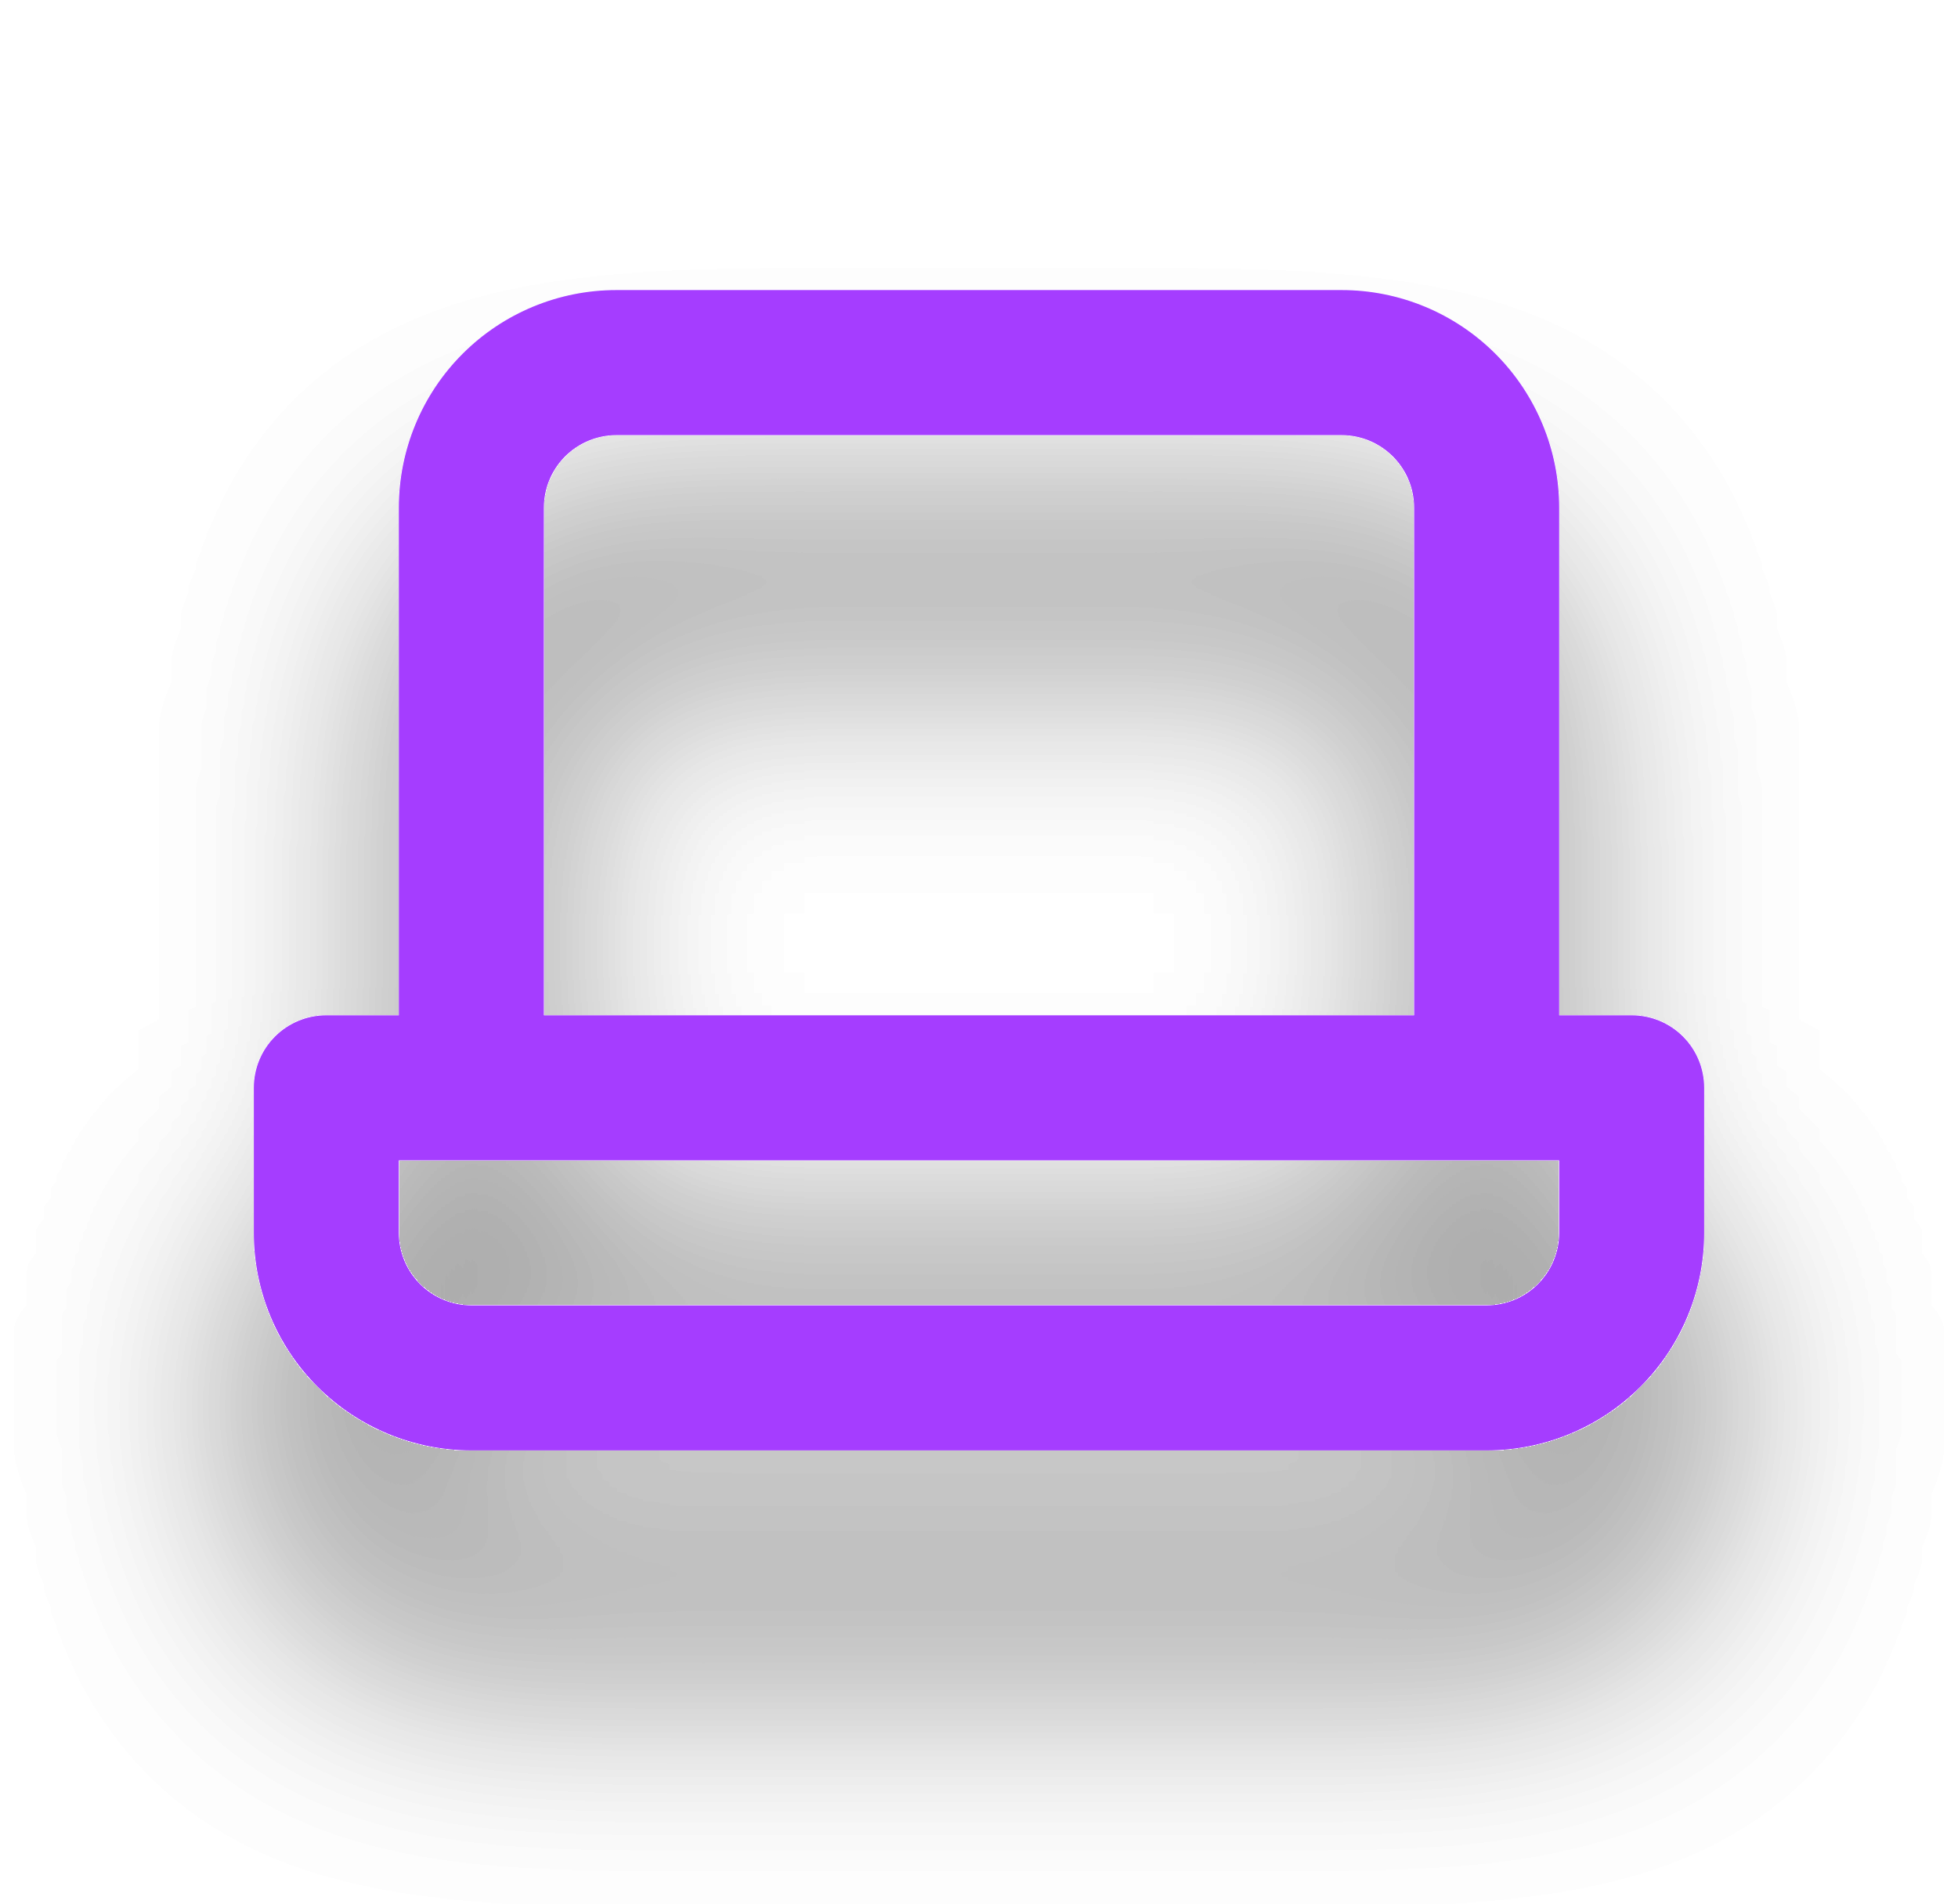
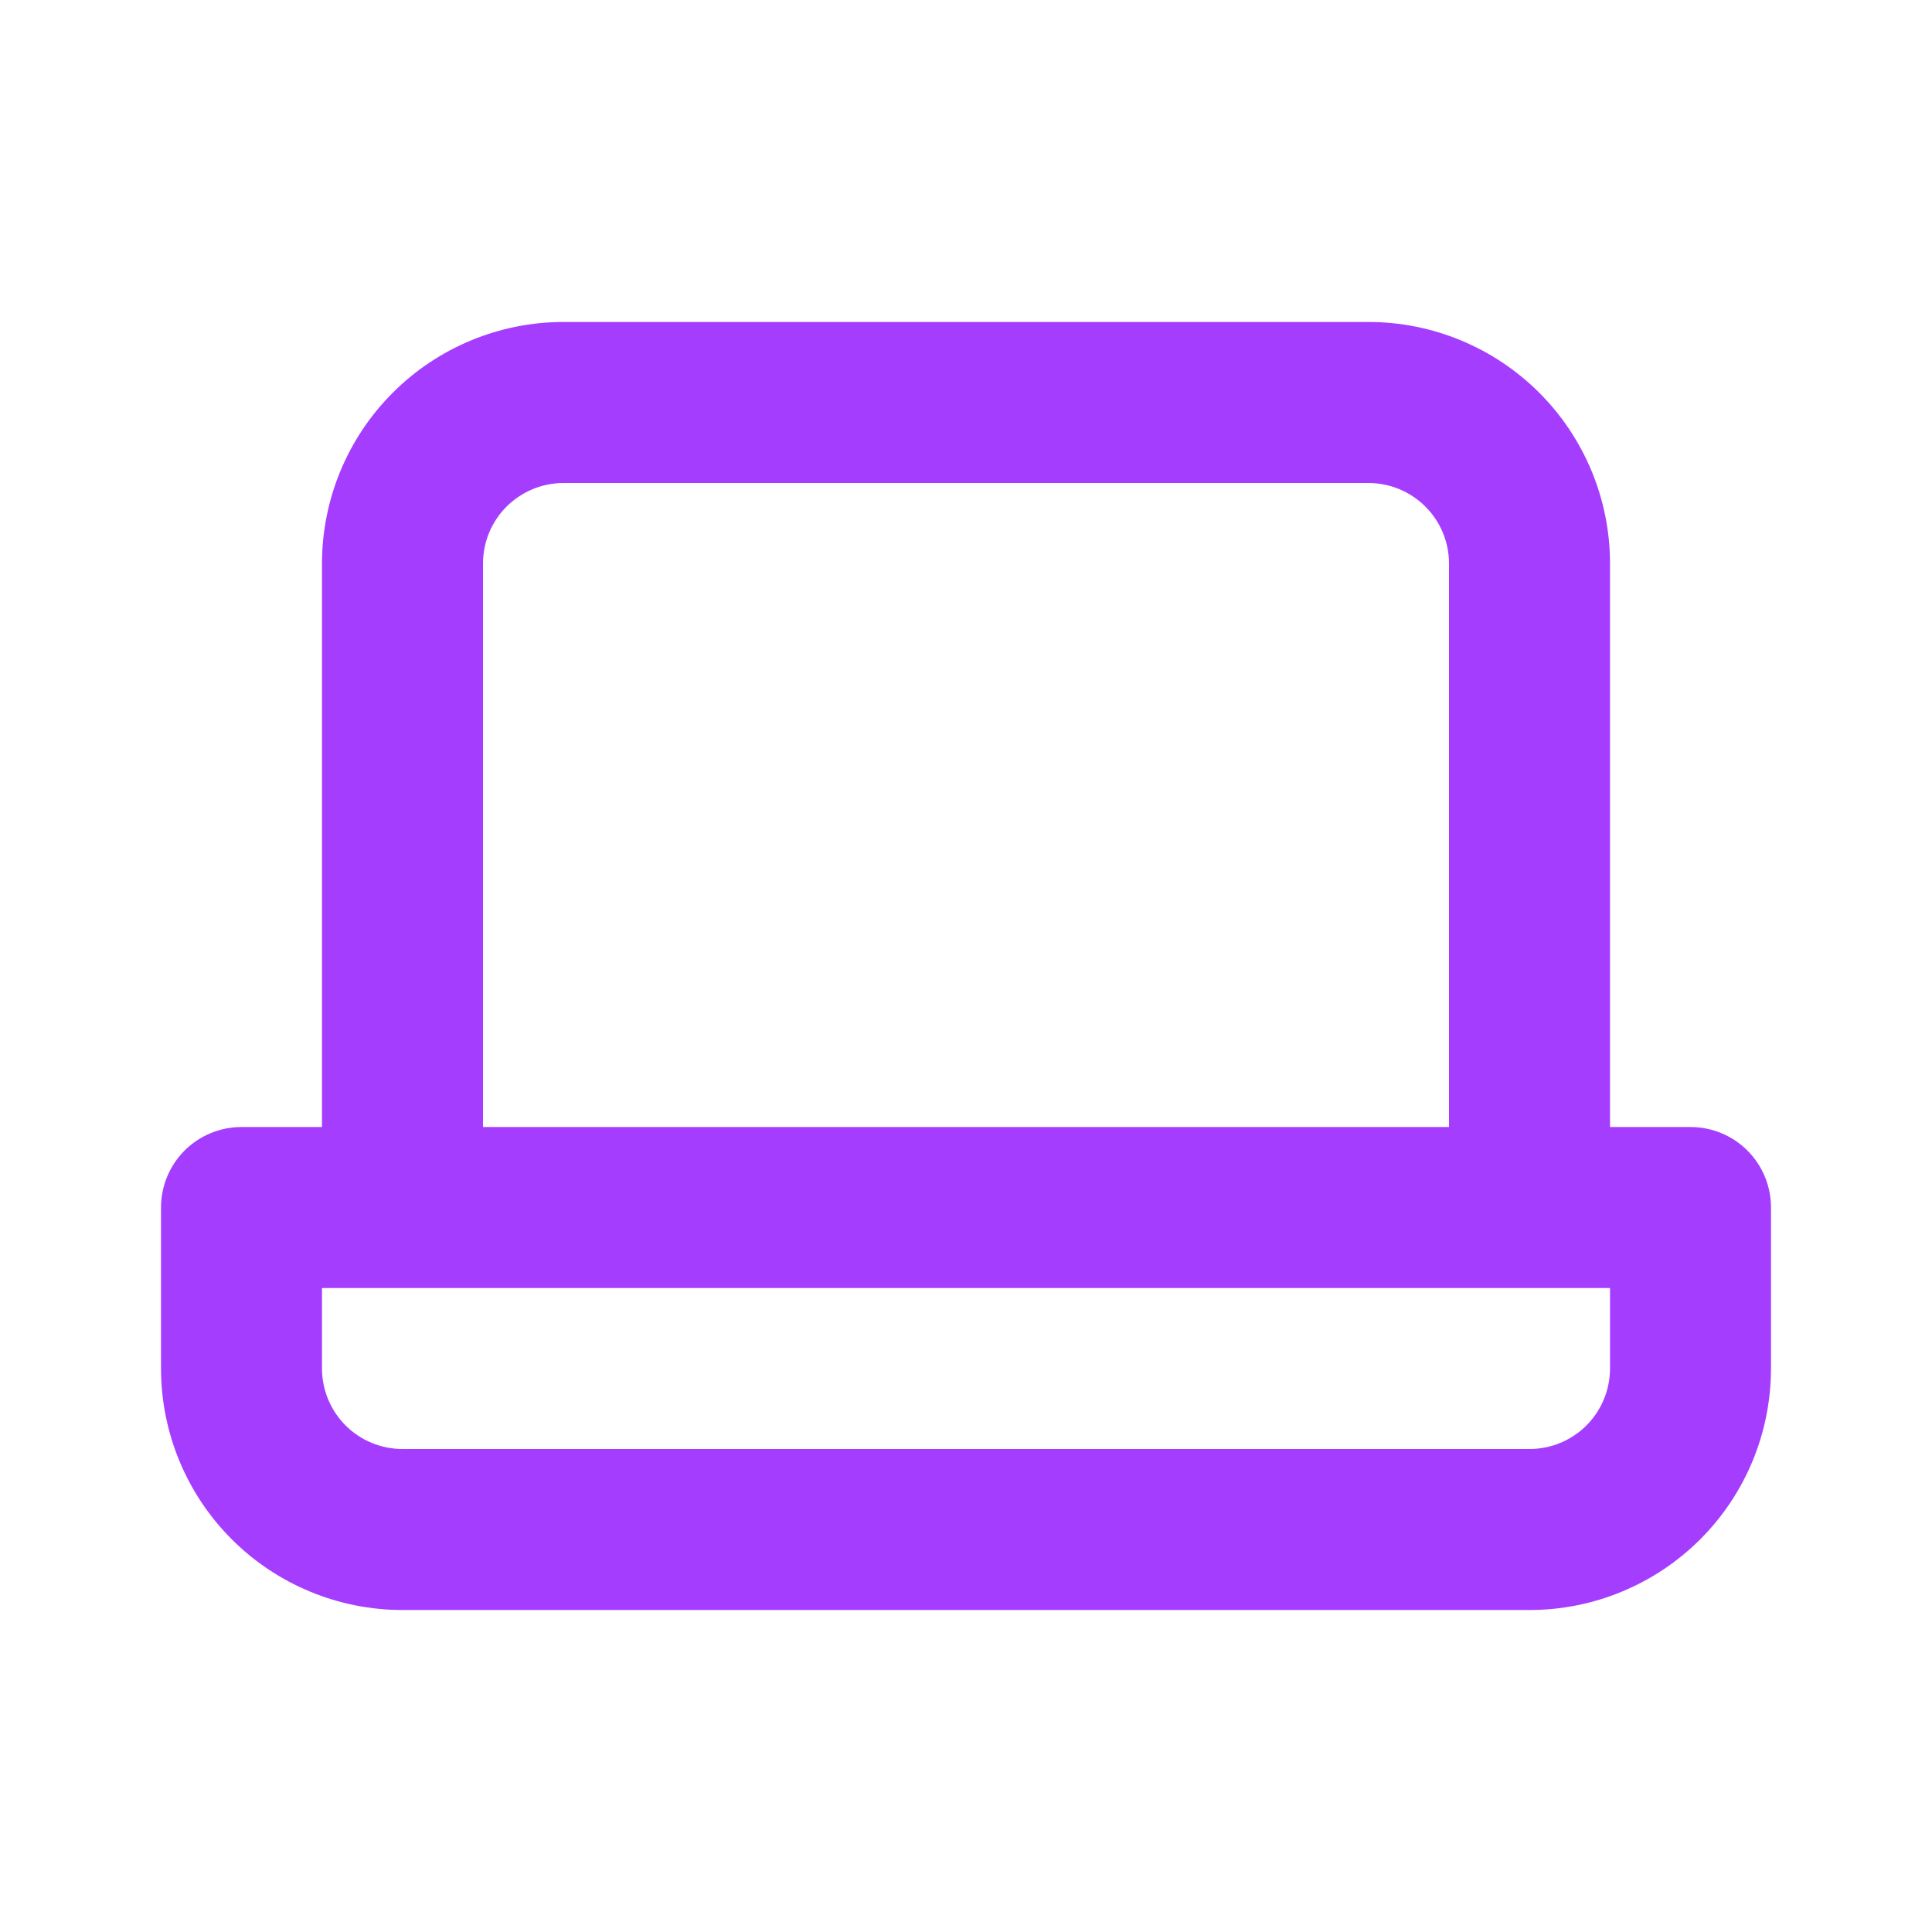
- <svg xmlns="http://www.w3.org/2000/svg" width="36" height="35" viewBox="0 0 36 35" fill="none">
-   <g filter="url(#filter0_dd_69_41)">
-     <path d="M30 18.667H28.667V9.334C28.667 8.273 28.245 7.255 27.495 6.505C26.745 5.755 25.727 5.333 24.667 5.333H11.333C10.272 5.333 9.255 5.755 8.505 6.505C7.755 7.255 7.333 8.273 7.333 9.334V18.667H6C5.646 18.667 5.307 18.807 5.057 19.057C4.807 19.307 4.667 19.646 4.667 20V22.667C4.667 23.728 5.088 24.745 5.838 25.495C6.588 26.245 7.606 26.667 8.667 26.667H27.333C28.394 26.667 29.412 26.245 30.162 25.495C30.912 24.745 31.333 23.728 31.333 22.667V20C31.333 19.646 31.193 19.307 30.943 19.057C30.693 18.807 30.354 18.667 30 18.667ZM10 9.334C10 8.98 10.14 8.641 10.39 8.391C10.64 8.141 10.98 8 11.333 8H24.667C25.02 8 25.359 8.141 25.609 8.391C25.86 8.641 26 8.98 26 9.334V18.667H10V9.334ZM28.667 22.667C28.667 23.02 28.526 23.36 28.276 23.61C28.026 23.86 27.687 24 27.333 24H8.667C8.313 24 7.974 23.86 7.724 23.61C7.474 23.36 7.333 23.02 7.333 22.667V21.334H28.667V22.667Z" fill="#A53DFF" />
+ <svg xmlns="http://www.w3.org/2000/svg" width="32" height="32" viewBox="0 0 32 32" fill="none">
+   <g id="Device / computer">
+     <path id="Vector" d="M28 18.667H26.667V9.334C26.667 8.273 26.245 7.255 25.495 6.505C24.745 5.755 23.727 5.333 22.667 5.333H9.333C8.272 5.333 7.255 5.755 6.505 6.505C5.755 7.255 5.333 8.273 5.333 9.334V18.667H4C3.646 18.667 3.307 18.807 3.057 19.057C2.807 19.307 2.667 19.646 2.667 20V22.667C2.667 23.728 3.088 24.745 3.838 25.495C4.588 26.245 5.606 26.667 6.667 26.667H25.333C26.394 26.667 27.412 26.245 28.162 25.495C28.912 24.745 29.333 23.728 29.333 22.667V20C29.333 19.646 29.193 19.307 28.943 19.057C28.693 18.807 28.354 18.667 28 18.667ZM8 9.334C8 8.98 8.14 8.641 8.39 8.391C8.641 8.141 8.98 8 9.333 8H22.667C23.02 8 23.359 8.141 23.609 8.391C23.86 8.641 24 8.98 24 9.334V18.667H8V9.334ZM26.667 22.667C26.667 23.02 26.526 23.36 26.276 23.61C26.026 23.86 25.687 24 25.333 24H6.667C6.313 24 5.974 23.86 5.724 23.61C5.474 23.36 5.333 23.02 5.333 22.667V21.334H26.667V22.667Z" fill="#A53DFF" />
  </g>
-   <defs>
-     <filter id="filter0_dd_69_41" x="-2" y="0" width="40" height="40" filterUnits="userSpaceOnUse" color-interpolation-filters="sRGB">
-       <feFlood flood-opacity="0" result="BackgroundImageFix" />
-       <feColorMatrix in="SourceAlpha" type="matrix" values="0 0 0 0 0 0 0 0 0 0 0 0 0 0 0 0 0 0 127 0" result="hardAlpha" />
-       <feOffset dy="4" />
-       <feGaussianBlur stdDeviation="2" />
-       <feComposite in2="hardAlpha" operator="out" />
-       <feColorMatrix type="matrix" values="0 0 0 0 0 0 0 0 0 0 0 0 0 0 0 0 0 0 0.25 0" />
-       <feBlend mode="normal" in2="BackgroundImageFix" result="effect1_dropShadow_69_41" />
-       <feColorMatrix in="SourceAlpha" type="matrix" values="0 0 0 0 0 0 0 0 0 0 0 0 0 0 0 0 0 0 127 0" result="hardAlpha" />
-       <feOffset dy="4" />
-       <feGaussianBlur stdDeviation="2" />
-       <feComposite in2="hardAlpha" operator="out" />
-       <feColorMatrix type="matrix" values="0 0 0 0 0 0 0 0 0 0 0 0 0 0 0 0 0 0 0.25 0" />
-       <feBlend mode="normal" in2="effect1_dropShadow_69_41" result="effect2_dropShadow_69_41" />
-       <feBlend mode="normal" in="SourceGraphic" in2="effect2_dropShadow_69_41" result="shape" />
-     </filter>
-   </defs>
</svg>
